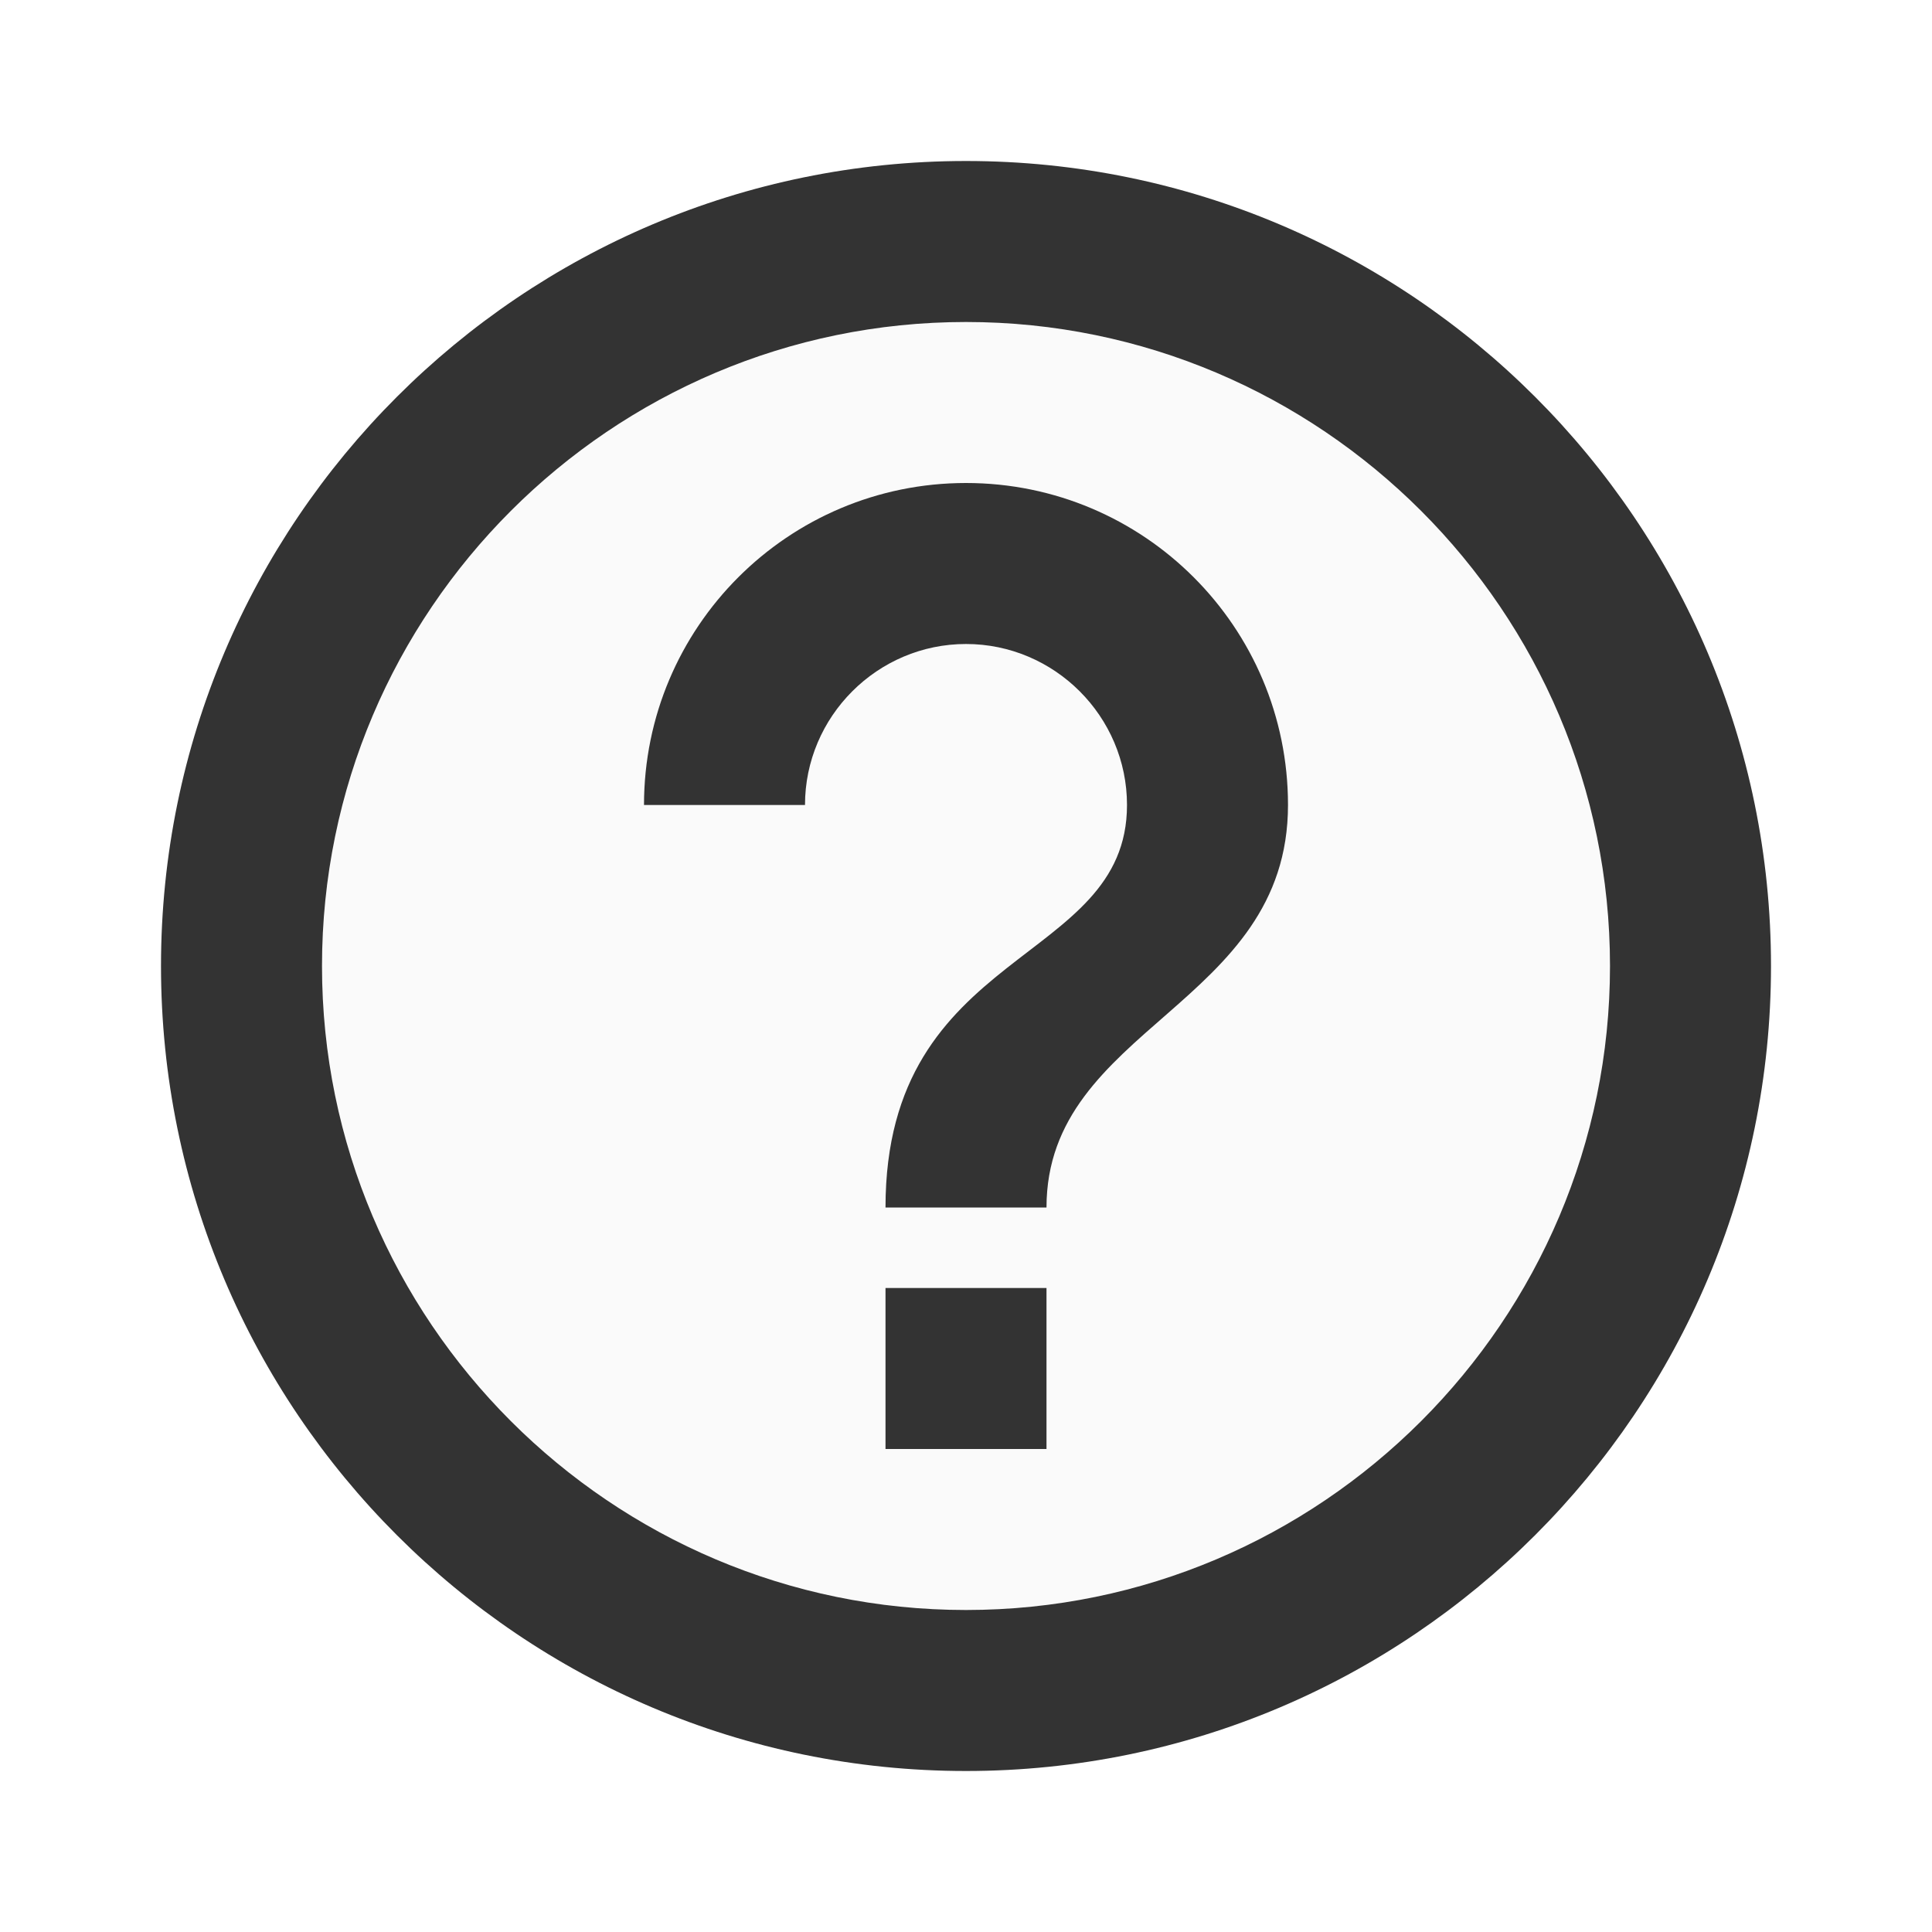
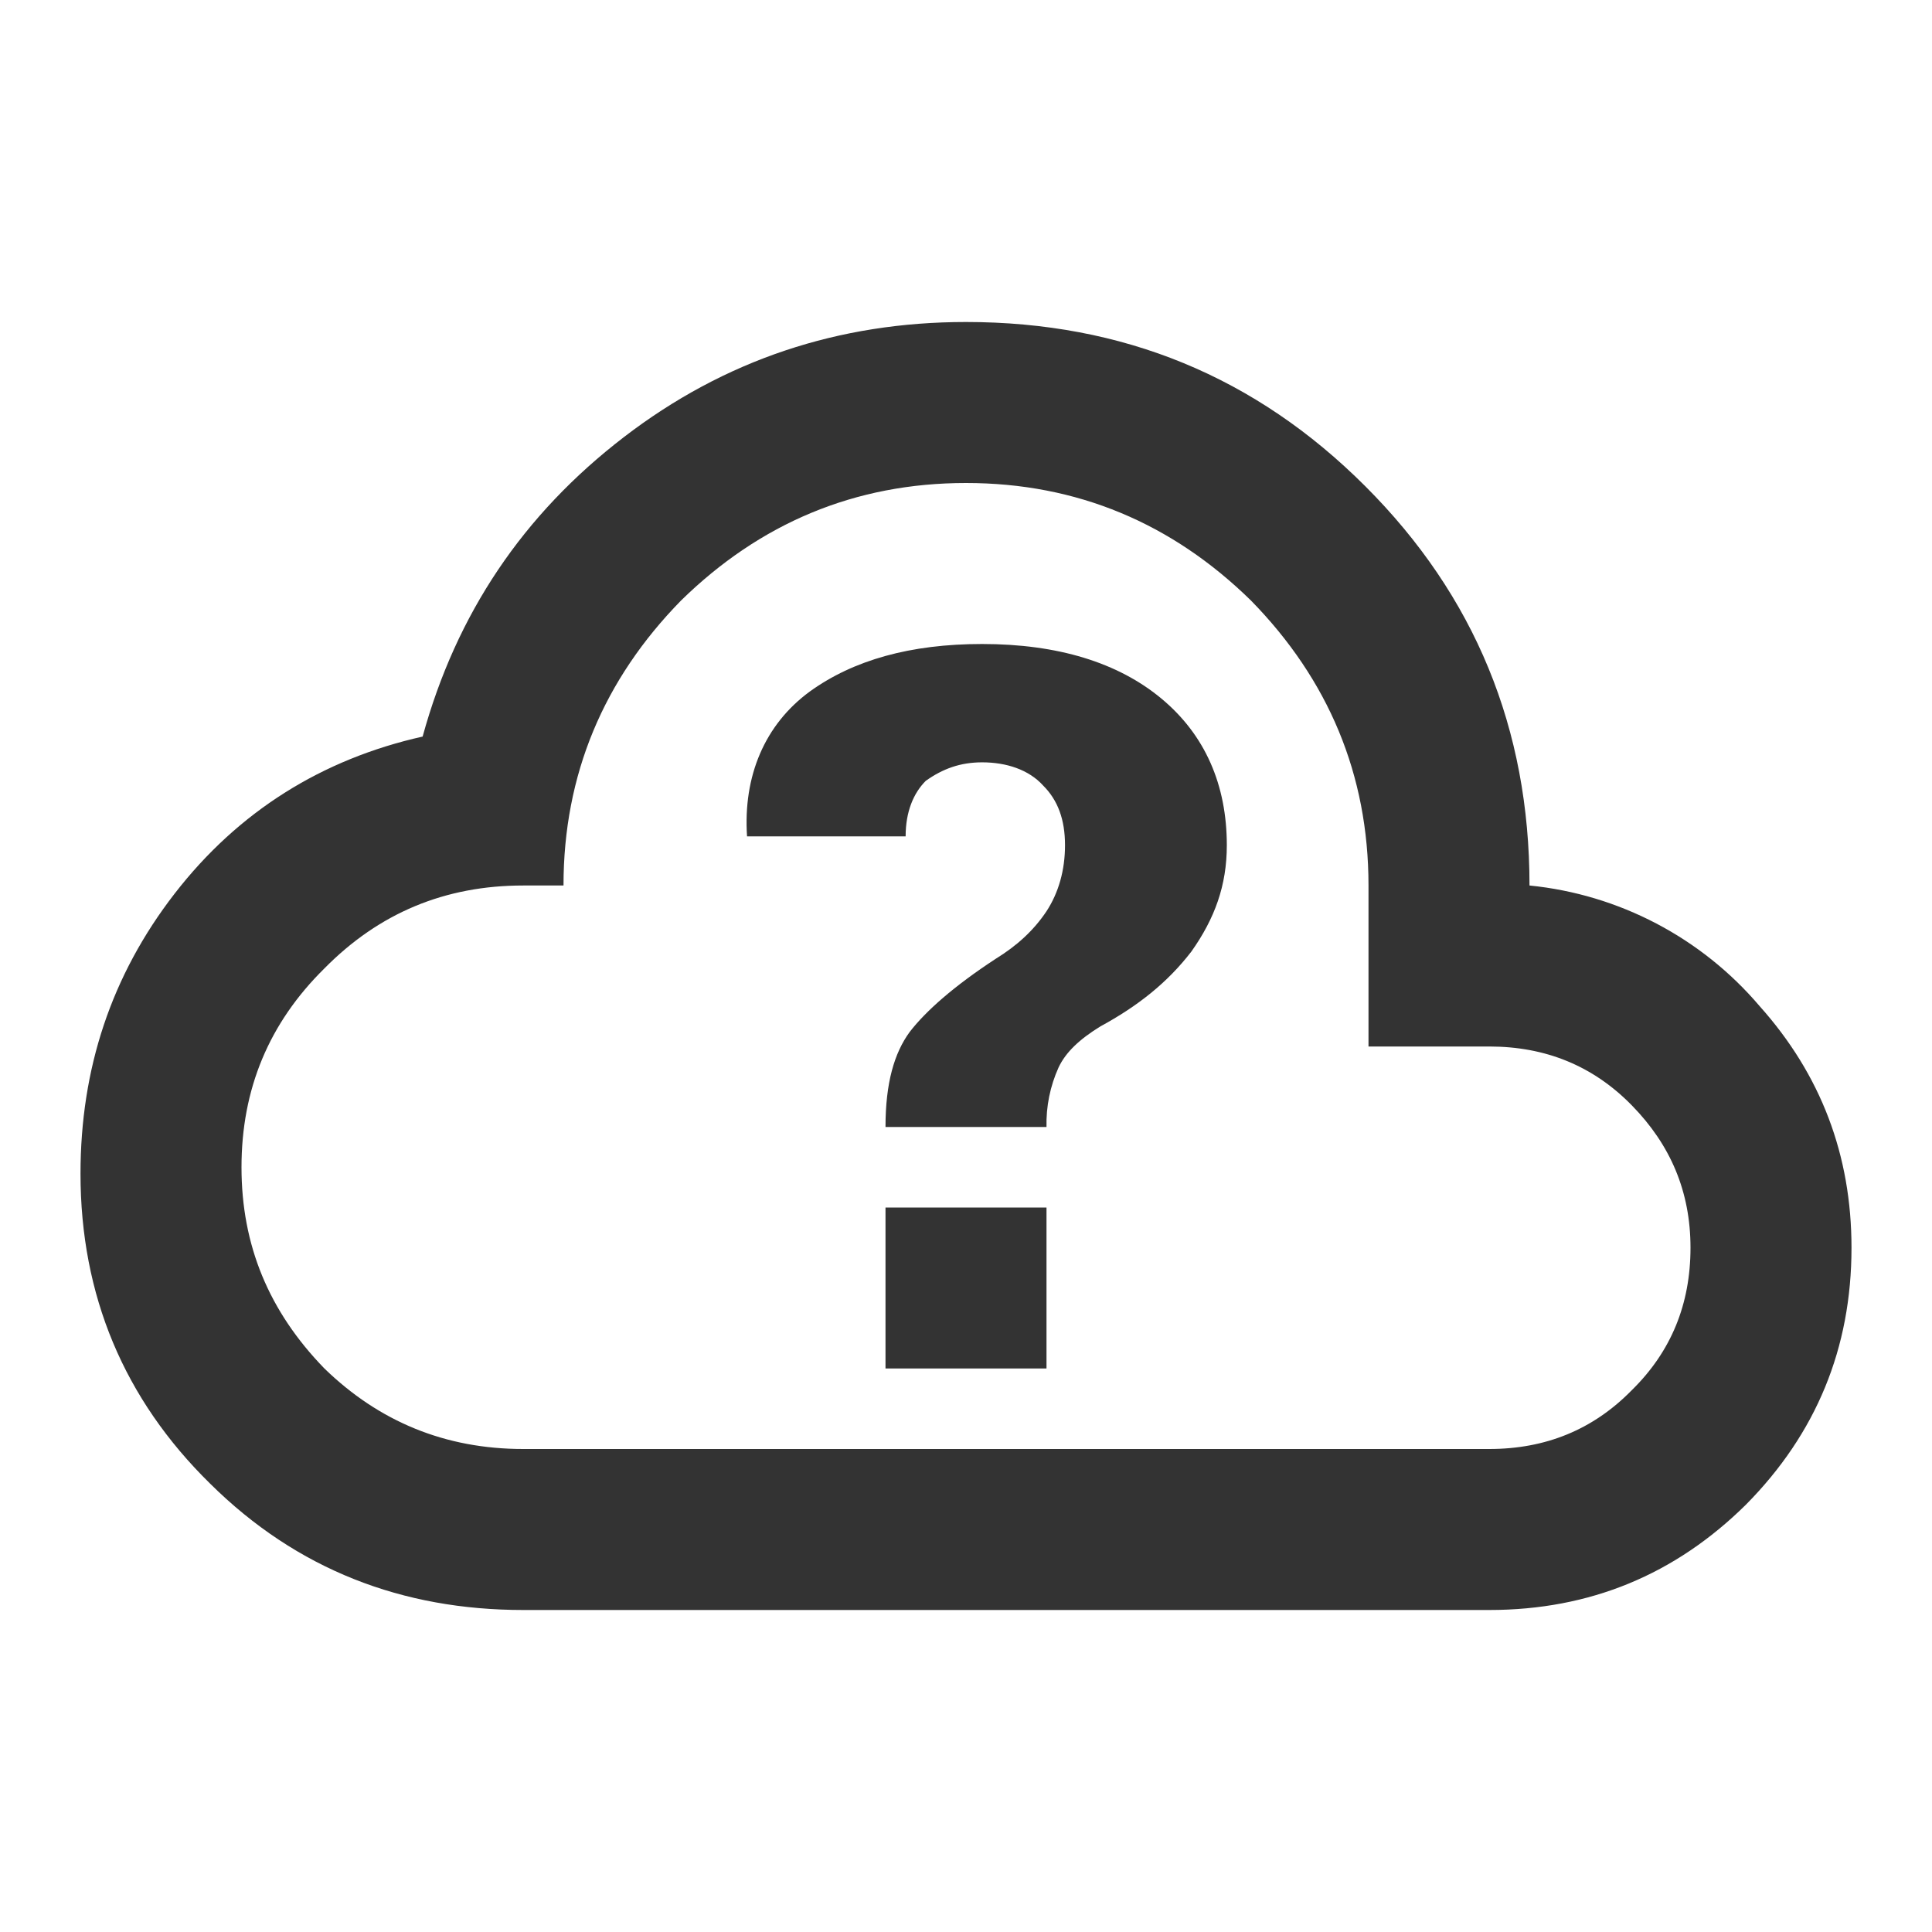
<svg xmlns="http://www.w3.org/2000/svg" width="32" height="32" viewBox="0 0 24 24">
-   <path fill="#eeeeee" d="M12 4c-4.41 0-8 3.59-8 8s3.59 8 8 8s8-3.59 8-8s-3.59-8-8-8zm1 14h-2v-2h2v2zm0-3h-2c0-3.25 3-3 3-5c0-1.1-.9-2-2-2s-2 .9-2 2H8c0-2.21 1.79-4 4-4s4 1.79 4 4c0 2.5-3 2.75-3 5z" opacity=".3" />
-   <path fill="#333" d="M11 16h2v2h-2zm1-14C6.48 2 2 6.48 2 12s4.48 10 10 10s10-4.48 10-10S17.52 2 12 2zm0 18c-4.41 0-8-3.59-8-8s3.59-8 8-8s8 3.59 8 8s-3.59 8-8 8zm0-14c-2.21 0-4 1.79-4 4h2c0-1.1.9-2 2-2s2 .9 2 2c0 2-3 1.75-3 5h2c0-2.25 3-2.5 3-5c0-2.21-1.79-4-4-4z" />
+   <path fill="#333" d="M21.86 12.5A4.313 4.313 0 0 0 19 11c0-1.95-.68-3.6-2.04-4.96C15.6 4.68 13.95 4 12 4c-1.58 0-3 .47-4.25 1.43s-2.08 2.19-2.5 3.72c-1.25.28-2.29.93-3.08 1.95S1 13.28 1 14.58c0 1.51.54 2.8 1.61 3.85C3.69 19.5 5 20 6.5 20h12c1.25 0 2.31-.44 3.19-1.31c.87-.88 1.31-1.94 1.31-3.19c0-1.15-.38-2.15-1.14-3m-1.59 4.77c-.48.49-1.07.73-1.77.73h-12c-.97 0-1.79-.34-2.47-1C3.34 16.29 3 15.47 3 14.5s.34-1.79 1.03-2.47C4.71 11.34 5.53 11 6.5 11H7c0-1.38.5-2.56 1.46-3.54C9.44 6.5 10.62 6 12 6s2.56.5 3.54 1.46C16.5 8.44 17 9.62 17 11v2h1.5c.7 0 1.29.24 1.77.73S21 14.8 21 15.5s-.24 1.29-.73 1.77M11 15h2v2h-2v-2m3.43-6.32c.54.45.81 1.07.81 1.82c0 .5-.15.91-.44 1.32c-.3.39-.67.68-1.13.93c-.26.16-.43.32-.52.51A1.7 1.7 0 0 0 13 14h-2c0-.55.11-.92.3-1.18c.2-.26.55-.57 1.07-.91c.26-.16.47-.35.63-.59c.15-.23.23-.51.23-.82c0-.32-.09-.56-.27-.74c-.18-.2-.46-.29-.76-.29c-.27 0-.49.08-.7.23c-.15.15-.25.38-.25.69H9.28c-.05-.75.22-1.39.78-1.8C10.6 8.2 11.31 8 12.2 8c.94 0 1.69.23 2.23.68Z" />
</svg>
